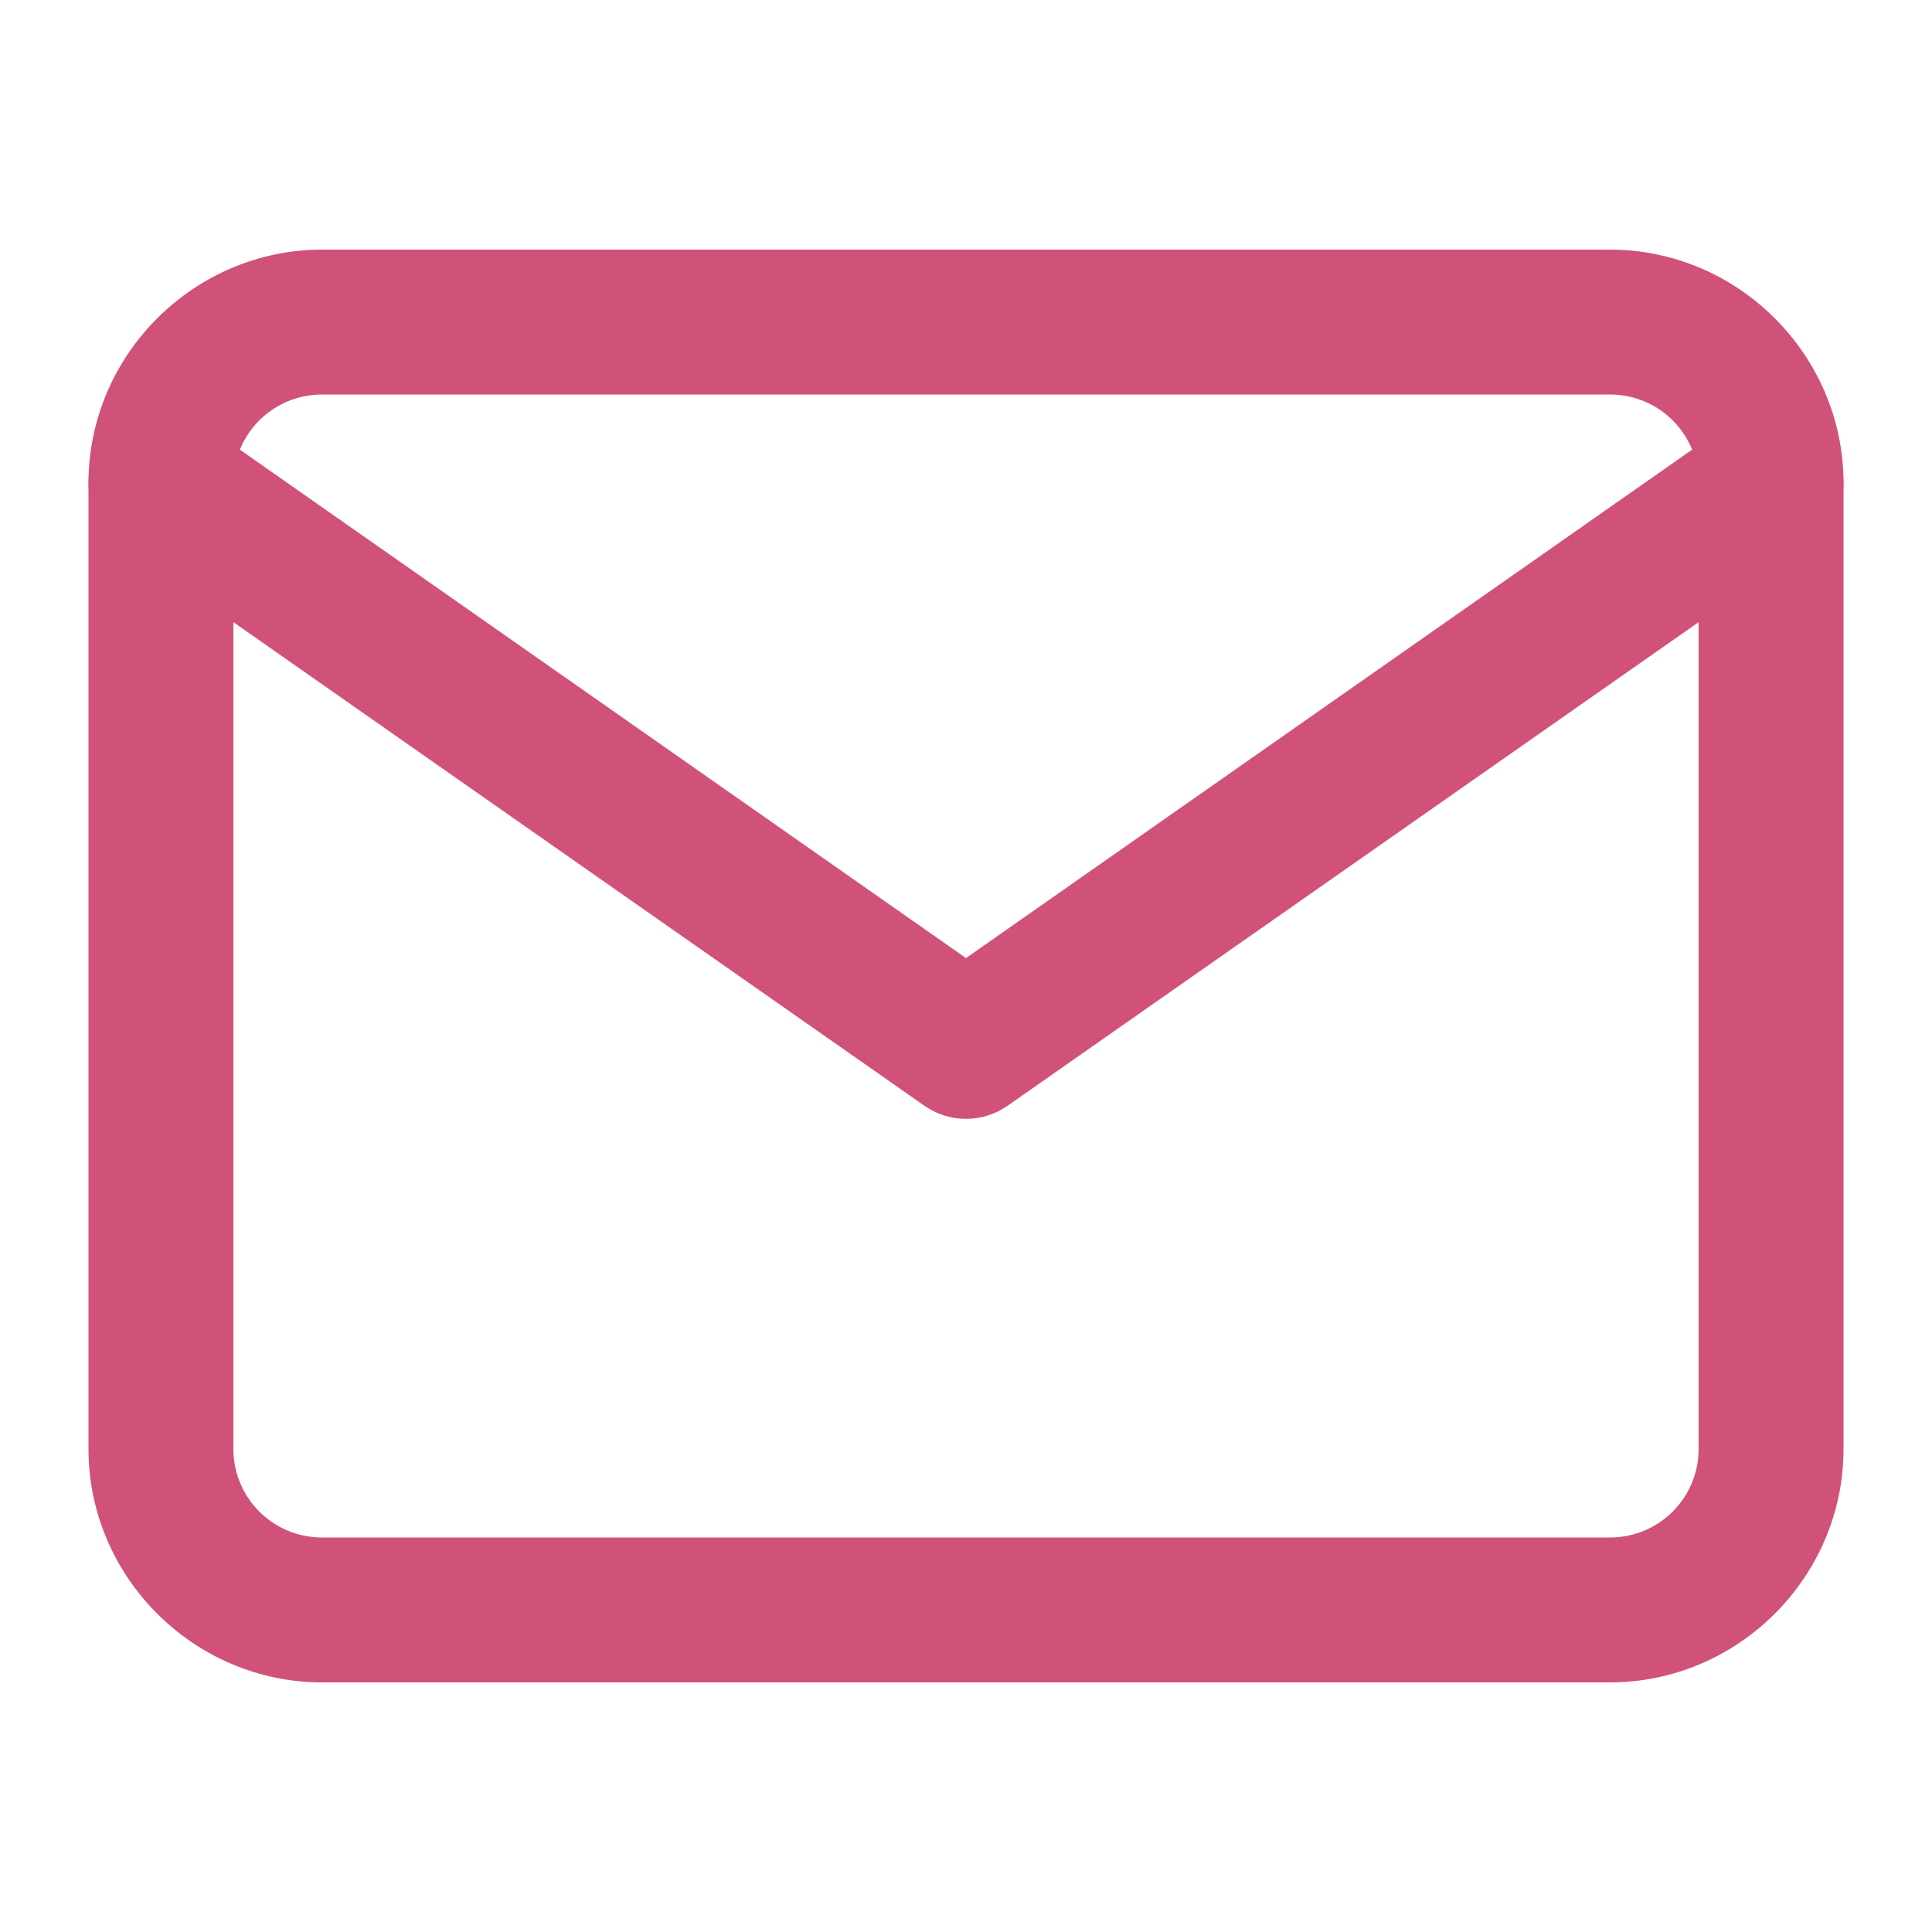
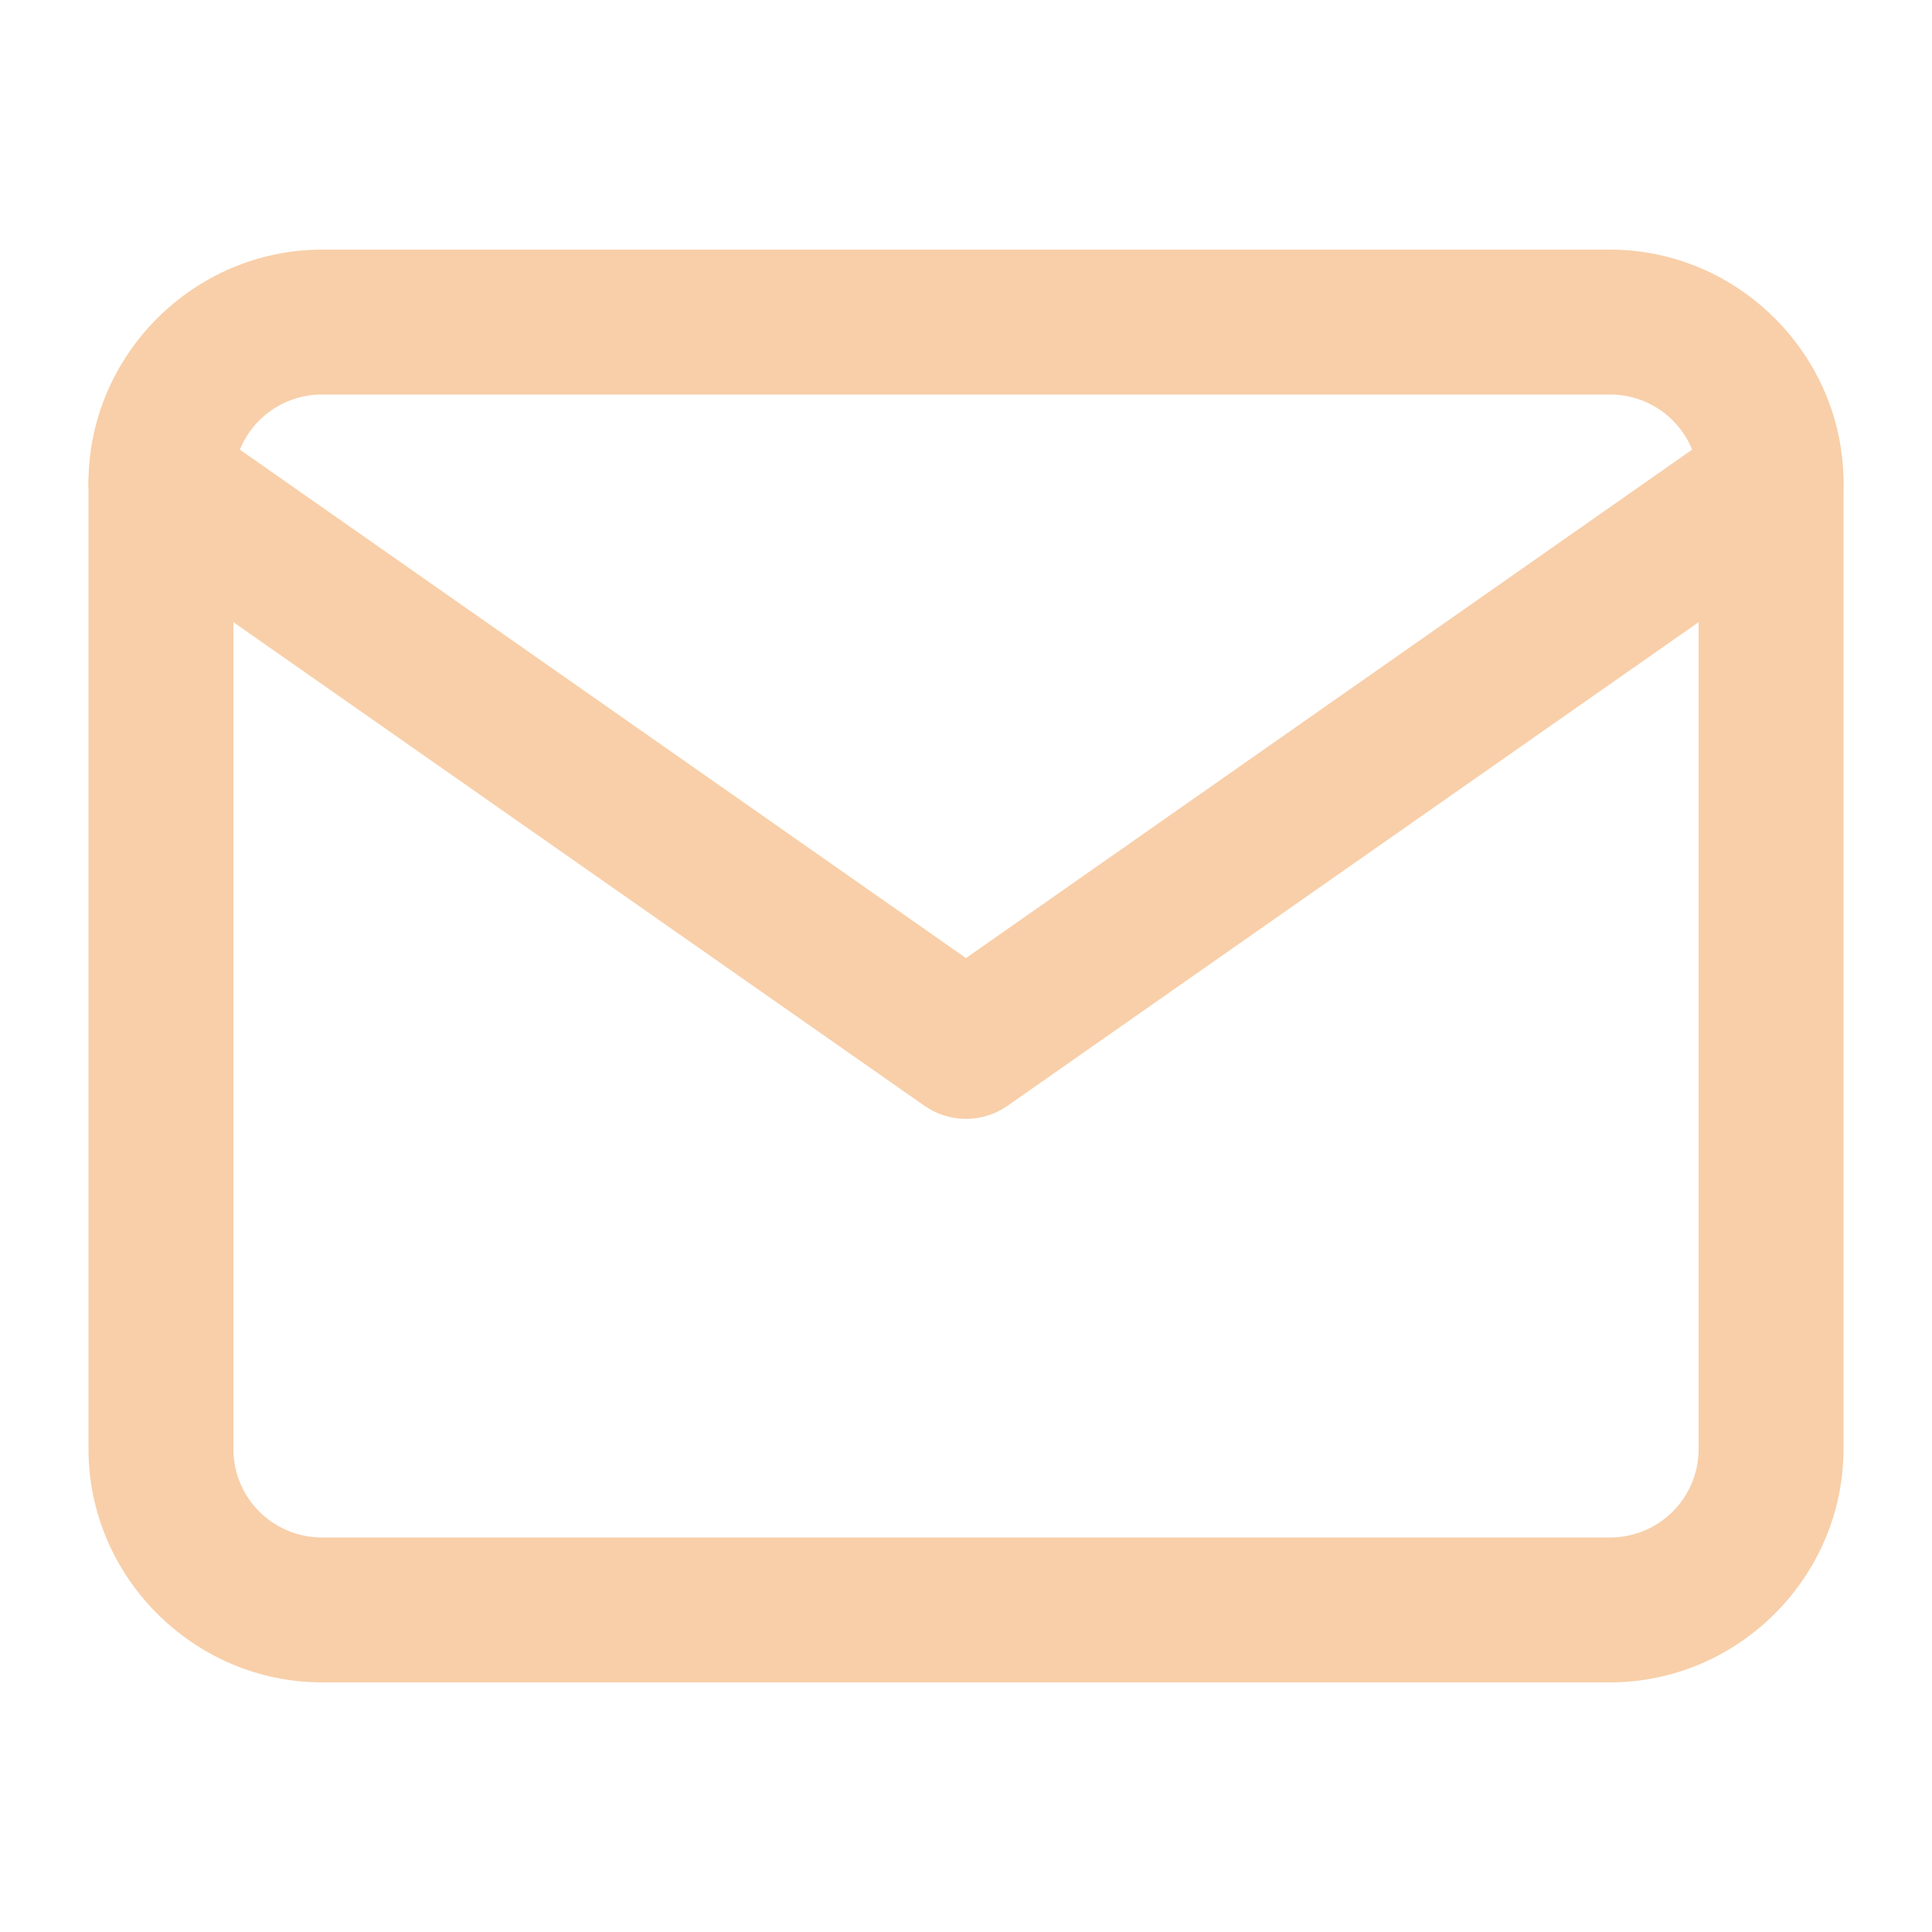
<svg xmlns="http://www.w3.org/2000/svg" id="svg6" version="1.1" fill="none" viewBox="0 0 20 20" height="20" width="20">
  <defs id="defs10" />
-   <path id="path839" d="M 3.334 2.584 C 2.008 2.584 0.916 3.674 0.916 5 L 0.916 15 C 0.916 16.326 2.008 17.416 3.334 17.416 L 16.666 17.416 C 17.992 17.416 19.084 16.326 19.084 15 L 19.084 5 C 19.084 3.674 17.992 2.584 16.666 2.584 L 3.334 2.584 z M 3.334 4.084 L 16.666 4.084 C 17.174 4.084 17.584 4.492 17.584 5 L 17.584 15 C 17.584 15.507 17.174 15.916 16.666 15.916 L 3.334 15.916 C 2.826 15.916 2.416 15.507 2.416 15 L 2.416 5 C 2.416 4.492 2.826 4.084 3.334 4.084 z " style="color:#000000;font-style:normal;font-variant:normal;font-weight:normal;font-stretch:normal;font-size:medium;line-height:normal;font-family:sans-serif;font-variant-ligatures:normal;font-variant-position:normal;font-variant-caps:normal;font-variant-numeric:normal;font-variant-alternates:normal;font-variant-east-asian:normal;font-feature-settings:normal;font-variation-settings:normal;text-indent:0;text-align:start;text-decoration:none;text-decoration-line:none;text-decoration-style:solid;text-decoration-color:#000000;letter-spacing:normal;word-spacing:normal;text-transform:none;writing-mode:lr-tb;direction:ltr;text-orientation:mixed;dominant-baseline:auto;baseline-shift:baseline;text-anchor:start;white-space:normal;shape-padding:0;shape-margin:0;inline-size:0;clip-rule:nonzero;display:inline;overflow:visible;visibility:visible;isolation:auto;mix-blend-mode:normal;color-interpolation:sRGB;color-interpolation-filters:linearRGB;solid-color:#000000;solid-opacity:1;vector-effect:none;fill:#d05278;fill-opacity:1;fill-rule:nonzero;stroke:none;stroke-width:1.5;stroke-linecap:round;stroke-linejoin:round;stroke-miterlimit:4;stroke-dasharray:none;stroke-dashoffset:0;stroke-opacity:1;color-rendering:auto;image-rendering:auto;shape-rendering:auto;text-rendering:auto;enable-background:accumulate;stop-color:#000000;stop-opacity:1;opacity:1" />
-   <path id="path843" d="M 1.688 4.25 A 0.75 0.75 0 0 0 1.053 4.57 A 0.75 0.75 0 0 0 1.236 5.615 L 9.57 11.447 A 0.75 0.75 0 0 0 10.43 11.447 L 18.764 5.615 A 0.75 0.75 0 0 0 18.947 4.57 A 0.75 0.75 0 0 0 17.902 4.385 L 10 9.918 L 2.098 4.385 A 0.75 0.75 0 0 0 1.688 4.25 z " style="color:#000000;font-style:normal;font-variant:normal;font-weight:normal;font-stretch:normal;font-size:medium;line-height:normal;font-family:sans-serif;font-variant-ligatures:normal;font-variant-position:normal;font-variant-caps:normal;font-variant-numeric:normal;font-variant-alternates:normal;font-variant-east-asian:normal;font-feature-settings:normal;font-variation-settings:normal;text-indent:0;text-align:start;text-decoration:none;text-decoration-line:none;text-decoration-style:solid;text-decoration-color:#000000;letter-spacing:normal;word-spacing:normal;text-transform:none;writing-mode:lr-tb;direction:ltr;text-orientation:mixed;dominant-baseline:auto;baseline-shift:baseline;text-anchor:start;white-space:normal;shape-padding:0;shape-margin:0;inline-size:0;clip-rule:nonzero;display:inline;overflow:visible;visibility:visible;isolation:auto;mix-blend-mode:normal;color-interpolation:sRGB;color-interpolation-filters:linearRGB;solid-color:#000000;solid-opacity:1;vector-effect:none;fill:#d05278;fill-opacity:1;fill-rule:nonzero;stroke:none;stroke-width:1.5;stroke-linecap:round;stroke-linejoin:round;stroke-miterlimit:4;stroke-dasharray:none;stroke-dashoffset:0;stroke-opacity:1;color-rendering:auto;image-rendering:auto;shape-rendering:auto;text-rendering:auto;enable-background:accumulate;stop-color:#000000;stop-opacity:1;opacity:1" />
+   <path id="path839" d="M 3.334 2.584 C 2.008 2.584 0.916 3.674 0.916 5 L 0.916 15 C 0.916 16.326 2.008 17.416 3.334 17.416 L 16.666 17.416 C 17.992 17.416 19.084 16.326 19.084 15 L 19.084 5 C 19.084 3.674 17.992 2.584 16.666 2.584 L 3.334 2.584 z M 3.334 4.084 L 16.666 4.084 C 17.174 4.084 17.584 4.492 17.584 5 L 17.584 15 C 17.584 15.507 17.174 15.916 16.666 15.916 L 3.334 15.916 C 2.826 15.916 2.416 15.507 2.416 15 L 2.416 5 C 2.416 4.492 2.826 4.084 3.334 4.084 z " style="color:#000000;font-style:normal;font-variant:normal;font-weight:normal;font-stretch:normal;font-size:medium;line-height:normal;font-family:sans-serif;font-variant-ligatures:normal;font-variant-position:normal;font-variant-caps:normal;font-variant-numeric:normal;font-variant-alternates:normal;font-variant-east-asian:normal;font-feature-settings:normal;font-variation-settings:normal;text-indent:0;text-align:start;text-decoration:none;text-decoration-line:none;text-decoration-style:solid;text-decoration-color:#000000;letter-spacing:normal;word-spacing:normal;text-transform:none;writing-mode:lr-tb;direction:ltr;text-orientation:mixed;dominant-baseline:auto;baseline-shift:baseline;text-anchor:start;white-space:normal;shape-padding:0;shape-margin:0;inline-size:0;clip-rule:nonzero;display:inline;overflow:visible;visibility:visible;isolation:auto;mix-blend-mode:normal;color-interpolation:sRGB;color-interpolation-filters:linearRGB;solid-color:#000000;solid-opacity:1;vector-effect:none;fill:#F8CFA9;fill-opacity:1;fill-rule:nonzero;stroke:none;stroke-width:1.5;stroke-linecap:round;stroke-linejoin:round;stroke-miterlimit:4;stroke-dasharray:none;stroke-dashoffset:0;stroke-opacity:1;color-rendering:auto;image-rendering:auto;shape-rendering:auto;text-rendering:auto;enable-background:accumulate;stop-color:#000000;stop-opacity:1;opacity:1" />
+   <path id="path843" d="M 1.688 4.25 A 0.75 0.75 0 0 0 1.053 4.57 A 0.75 0.75 0 0 0 1.236 5.615 L 9.57 11.447 A 0.75 0.75 0 0 0 10.43 11.447 L 18.764 5.615 A 0.75 0.75 0 0 0 18.947 4.57 A 0.75 0.75 0 0 0 17.902 4.385 L 10 9.918 L 2.098 4.385 A 0.75 0.75 0 0 0 1.688 4.25 z " style="color:#000000;font-style:normal;font-variant:normal;font-weight:normal;font-stretch:normal;font-size:medium;line-height:normal;font-family:sans-serif;font-variant-ligatures:normal;font-variant-position:normal;font-variant-caps:normal;font-variant-numeric:normal;font-variant-alternates:normal;font-variant-east-asian:normal;font-feature-settings:normal;font-variation-settings:normal;text-indent:0;text-align:start;text-decoration:none;text-decoration-line:none;text-decoration-style:solid;text-decoration-color:#000000;letter-spacing:normal;word-spacing:normal;text-transform:none;writing-mode:lr-tb;direction:ltr;text-orientation:mixed;dominant-baseline:auto;baseline-shift:baseline;text-anchor:start;white-space:normal;shape-padding:0;shape-margin:0;inline-size:0;clip-rule:nonzero;display:inline;overflow:visible;visibility:visible;isolation:auto;mix-blend-mode:normal;color-interpolation:sRGB;color-interpolation-filters:linearRGB;solid-color:#000000;solid-opacity:1;vector-effect:none;fill:#F8CFA9;fill-opacity:1;fill-rule:nonzero;stroke:none;stroke-width:1.5;stroke-linecap:round;stroke-linejoin:round;stroke-miterlimit:4;stroke-dasharray:none;stroke-dashoffset:0;stroke-opacity:1;color-rendering:auto;image-rendering:auto;shape-rendering:auto;text-rendering:auto;enable-background:accumulate;stop-color:#000000;stop-opacity:1;opacity:1" />
</svg>
